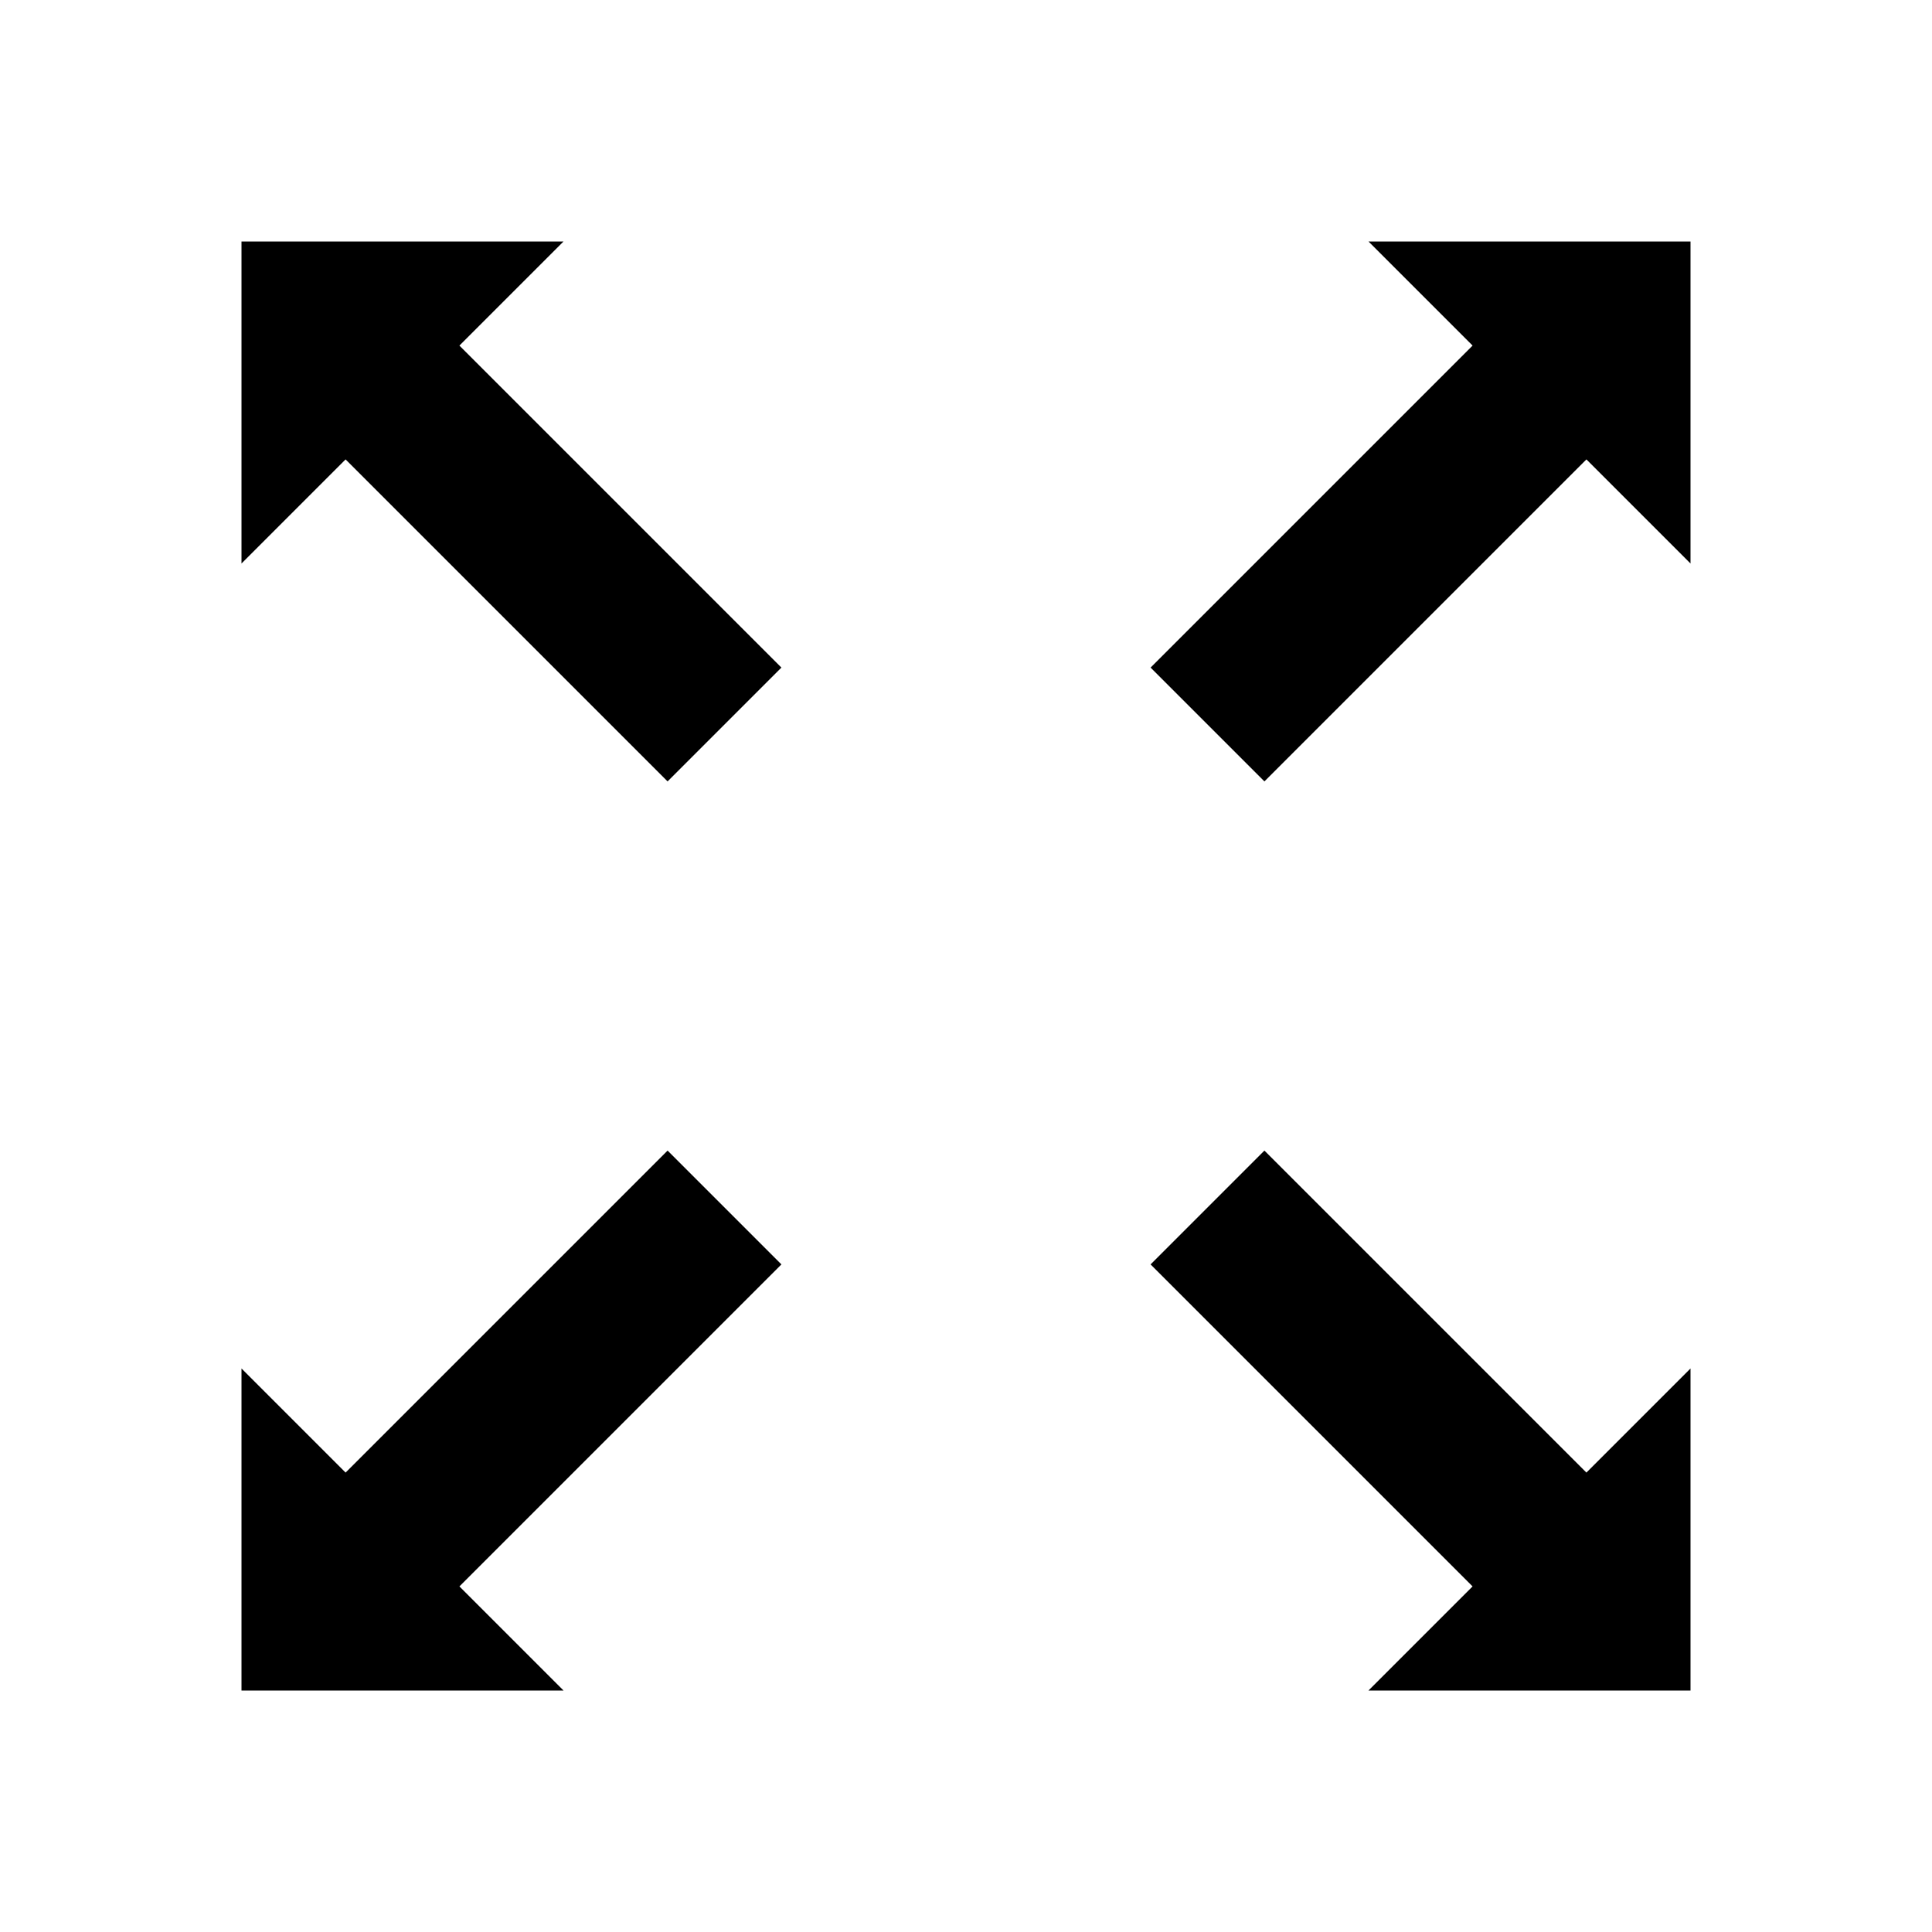
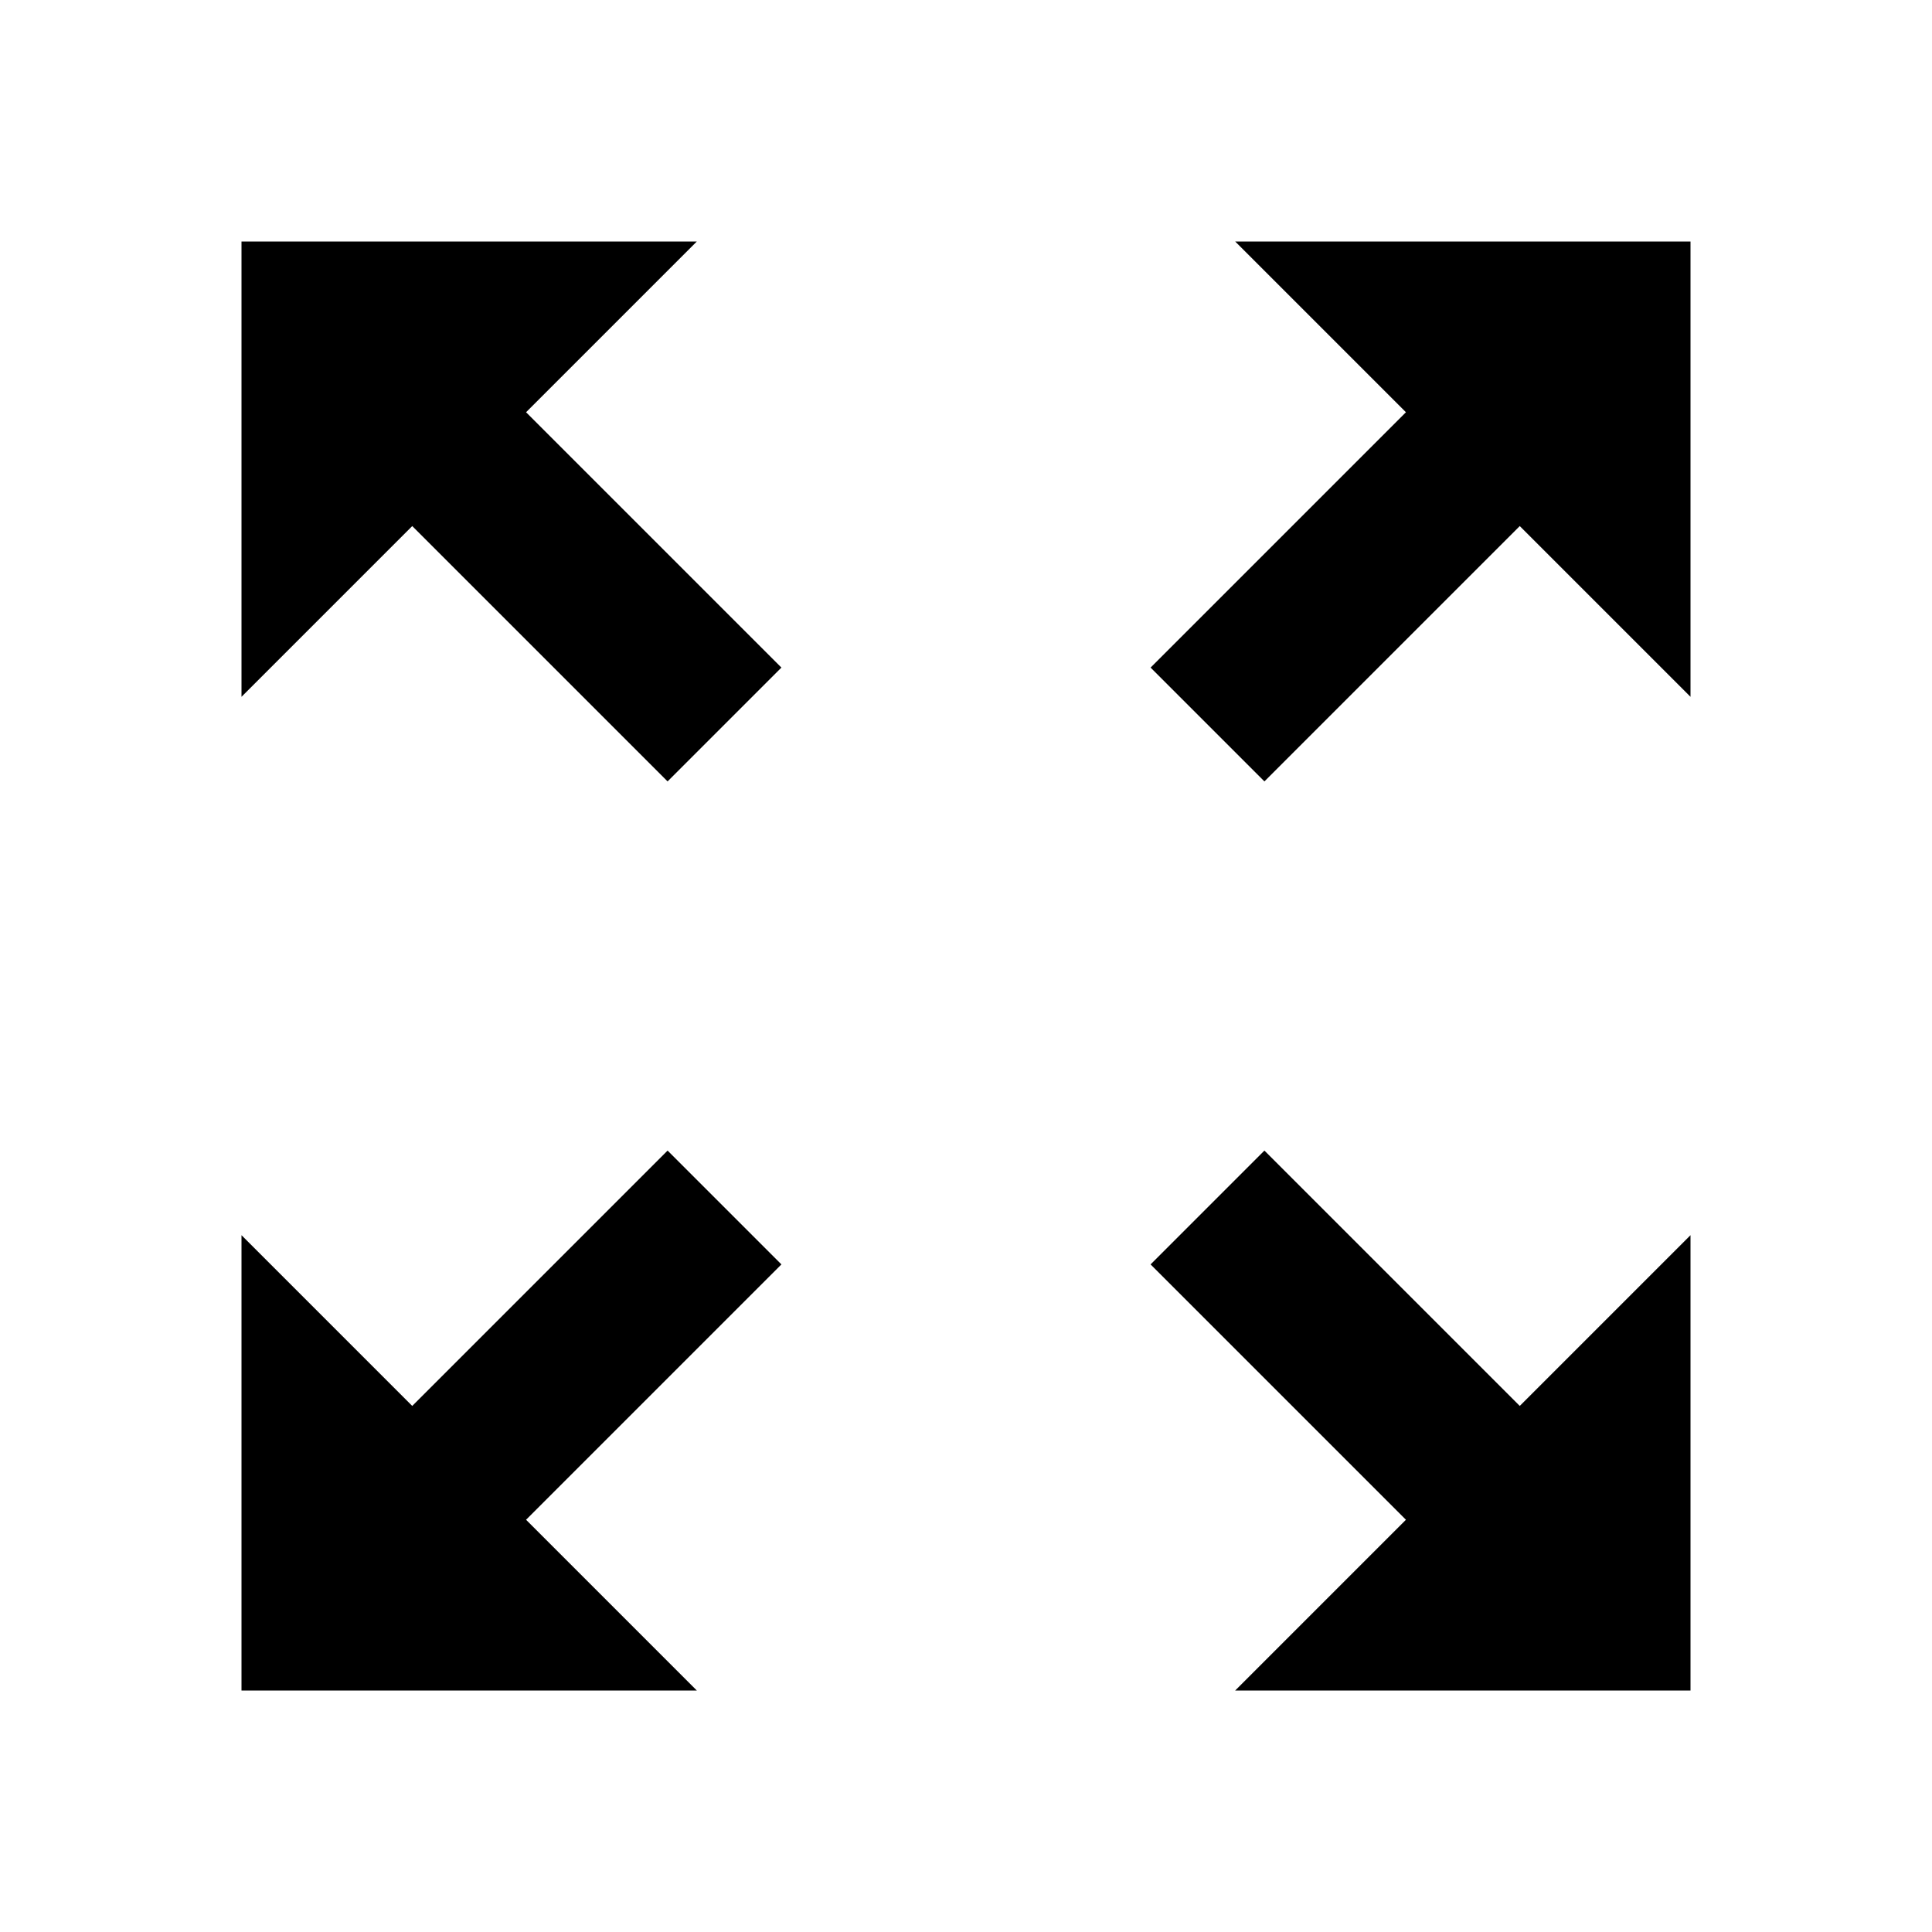
<svg xmlns="http://www.w3.org/2000/svg" version="1.1" id="Layer_1" x="0px" y="0px" width="24px" height="24px" viewBox="0 0 24 24" enable-background="new 0 0 24 24" xml:space="preserve">
  <g>
-     <polygon points="15.707,9.707 19.707,5.707 21,7 21,3 17,3 18.293,4.293 14.293,8.293  " />
-     <polygon points="18.293,19.707 17,21 21,21 21,17 19.707,18.293 15.707,14.293 14.293,15.707  " />
-     <polygon points="8.293,14.293 4.293,18.293 3,17 3,21 7,21 5.707,19.707 9.707,15.707  " />
-     <polygon points="5.707,4.293 7,3 3,3 3,7 4.293,5.707 8.293,9.707 9.707,8.293  " />
+     <polygon points="15.707,9.707 18.879,6.535 21,8.656 21,3 15.344,3 17.465,5.121 14.293,8.293  " />
+     <polygon points="17.465,18.879 15.344,21 21,21 21,15.344 18.879,17.465 15.707,14.293 14.293,15.707  " />
+     <polygon points="8.293,14.293 5.121,17.465 3,15.344 3,21 8.656,21 6.535,18.879 9.707,15.707  " />
+     <polygon points="6.535,5.121 8.656,3 3,3 3,8.656 5.121,6.535 8.293,9.707 9.707,8.293  " />
  </g>
</svg>
